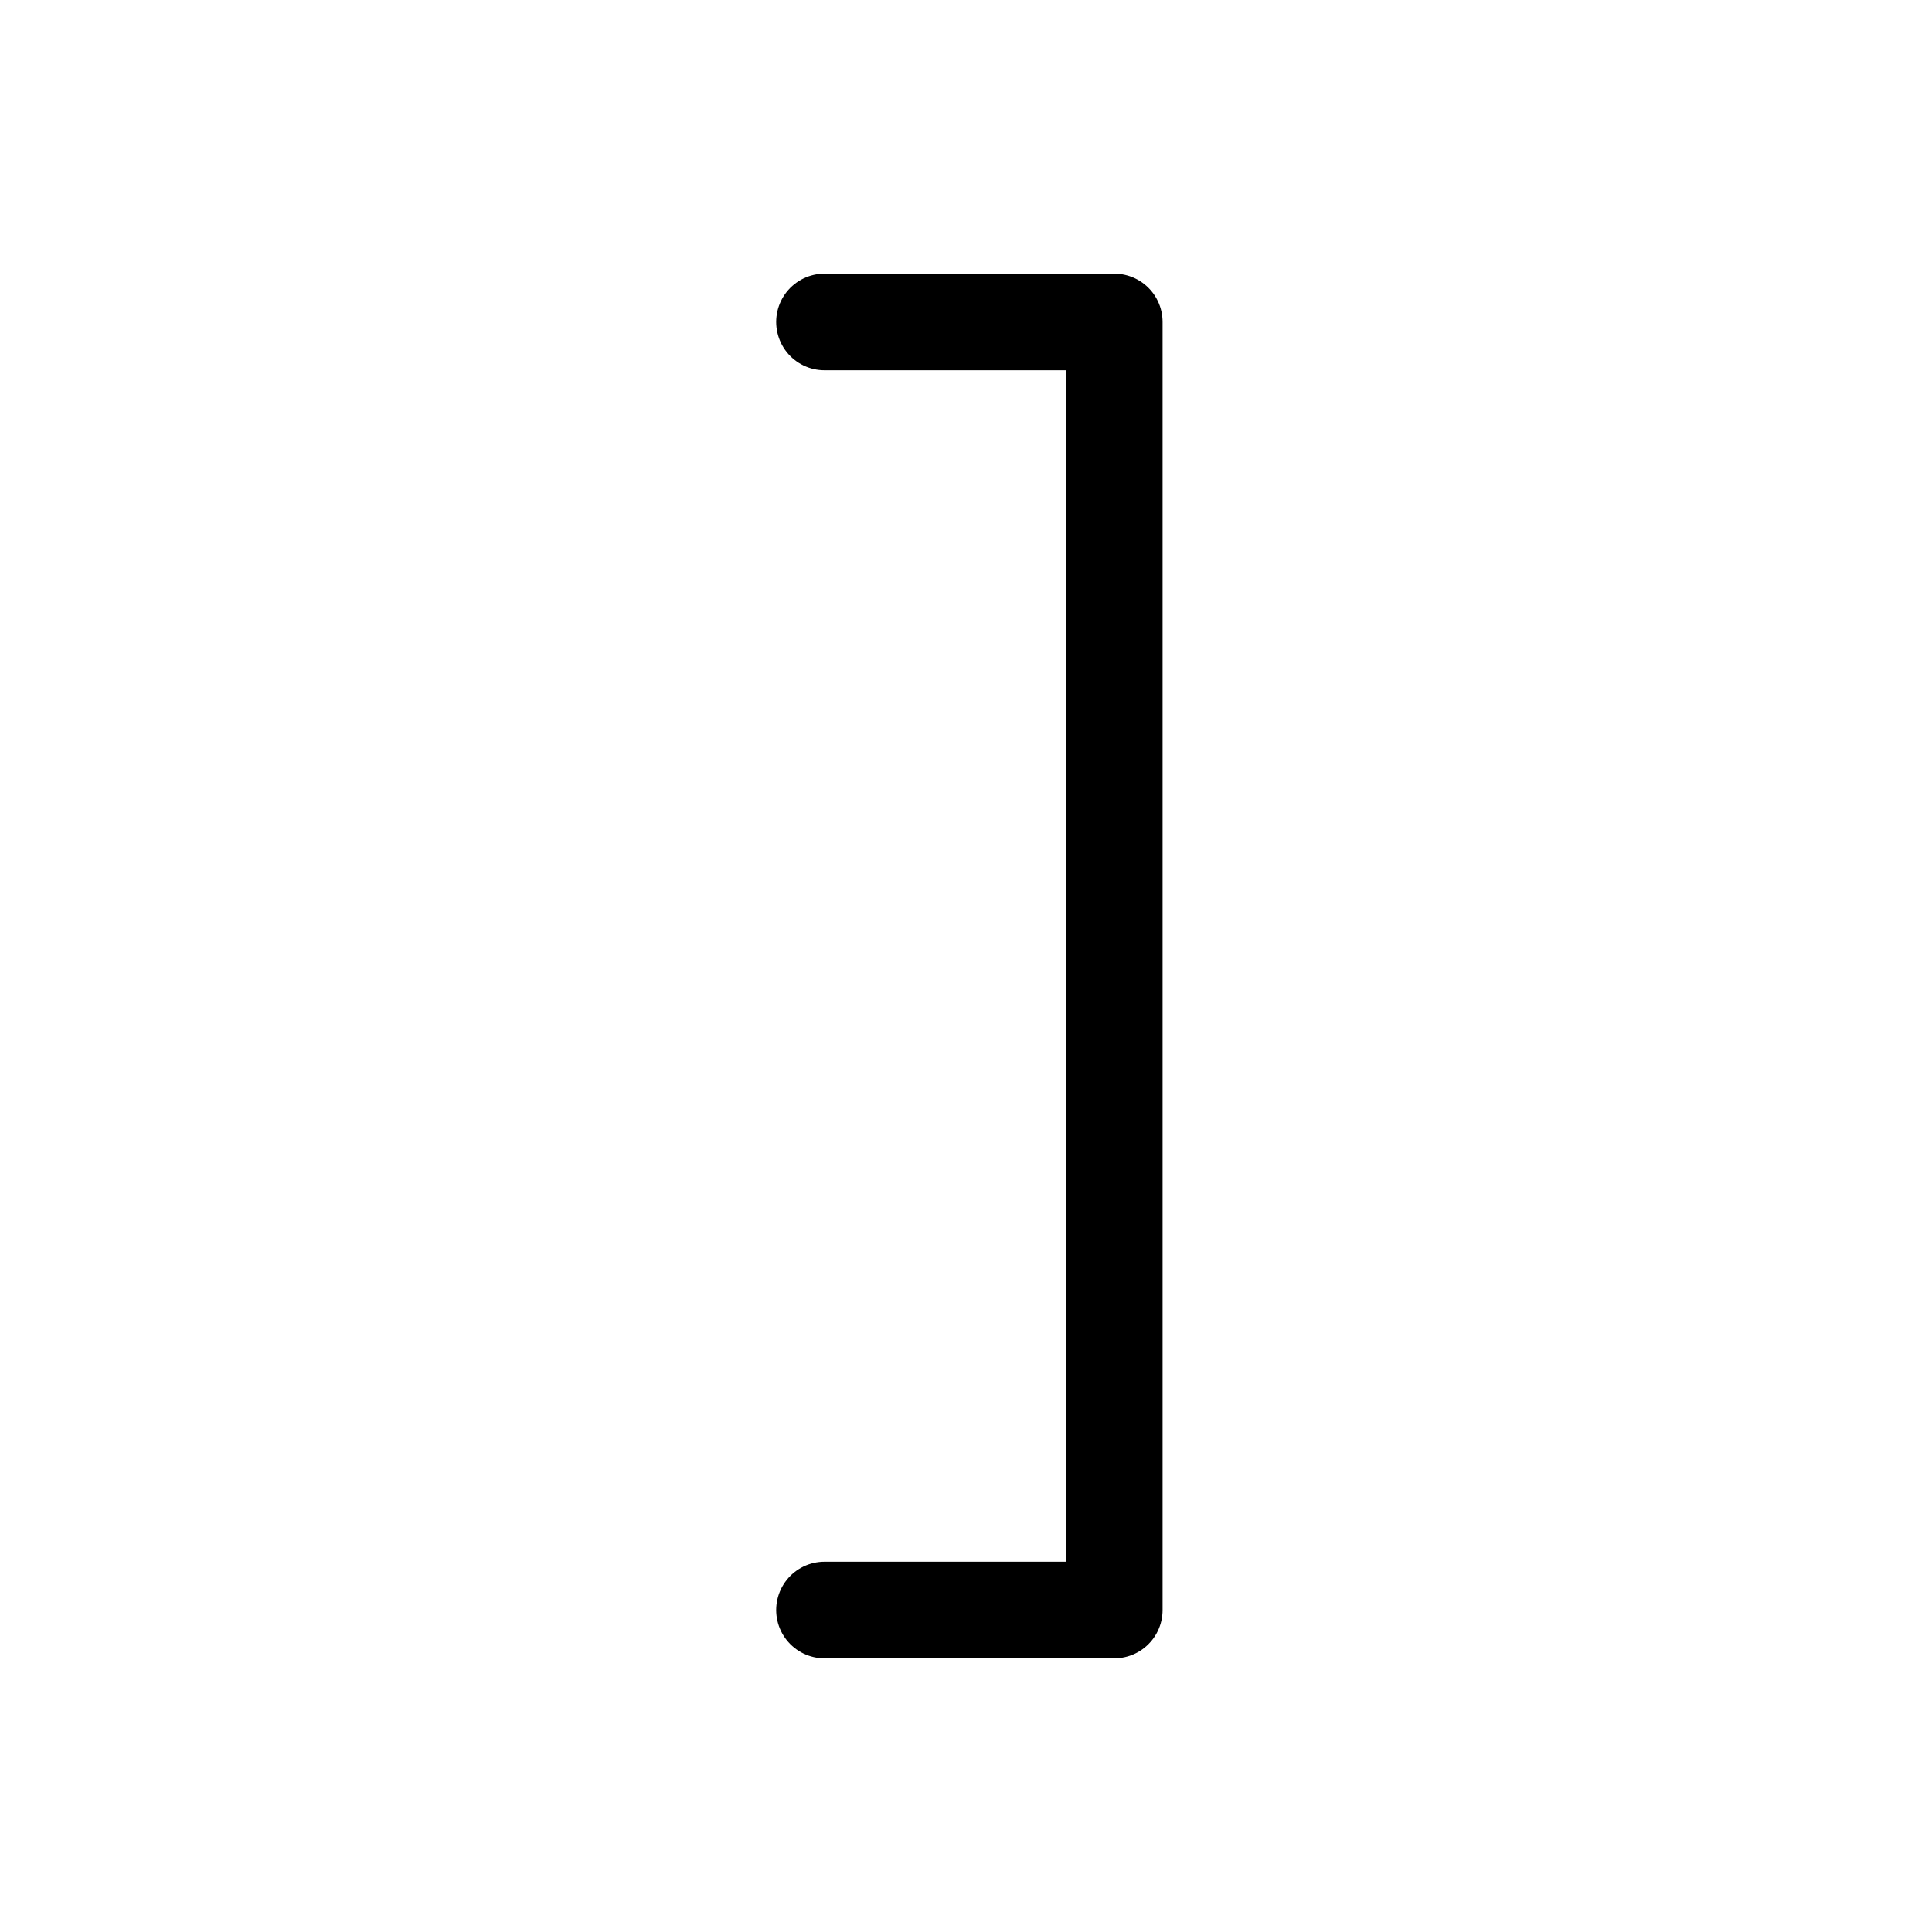
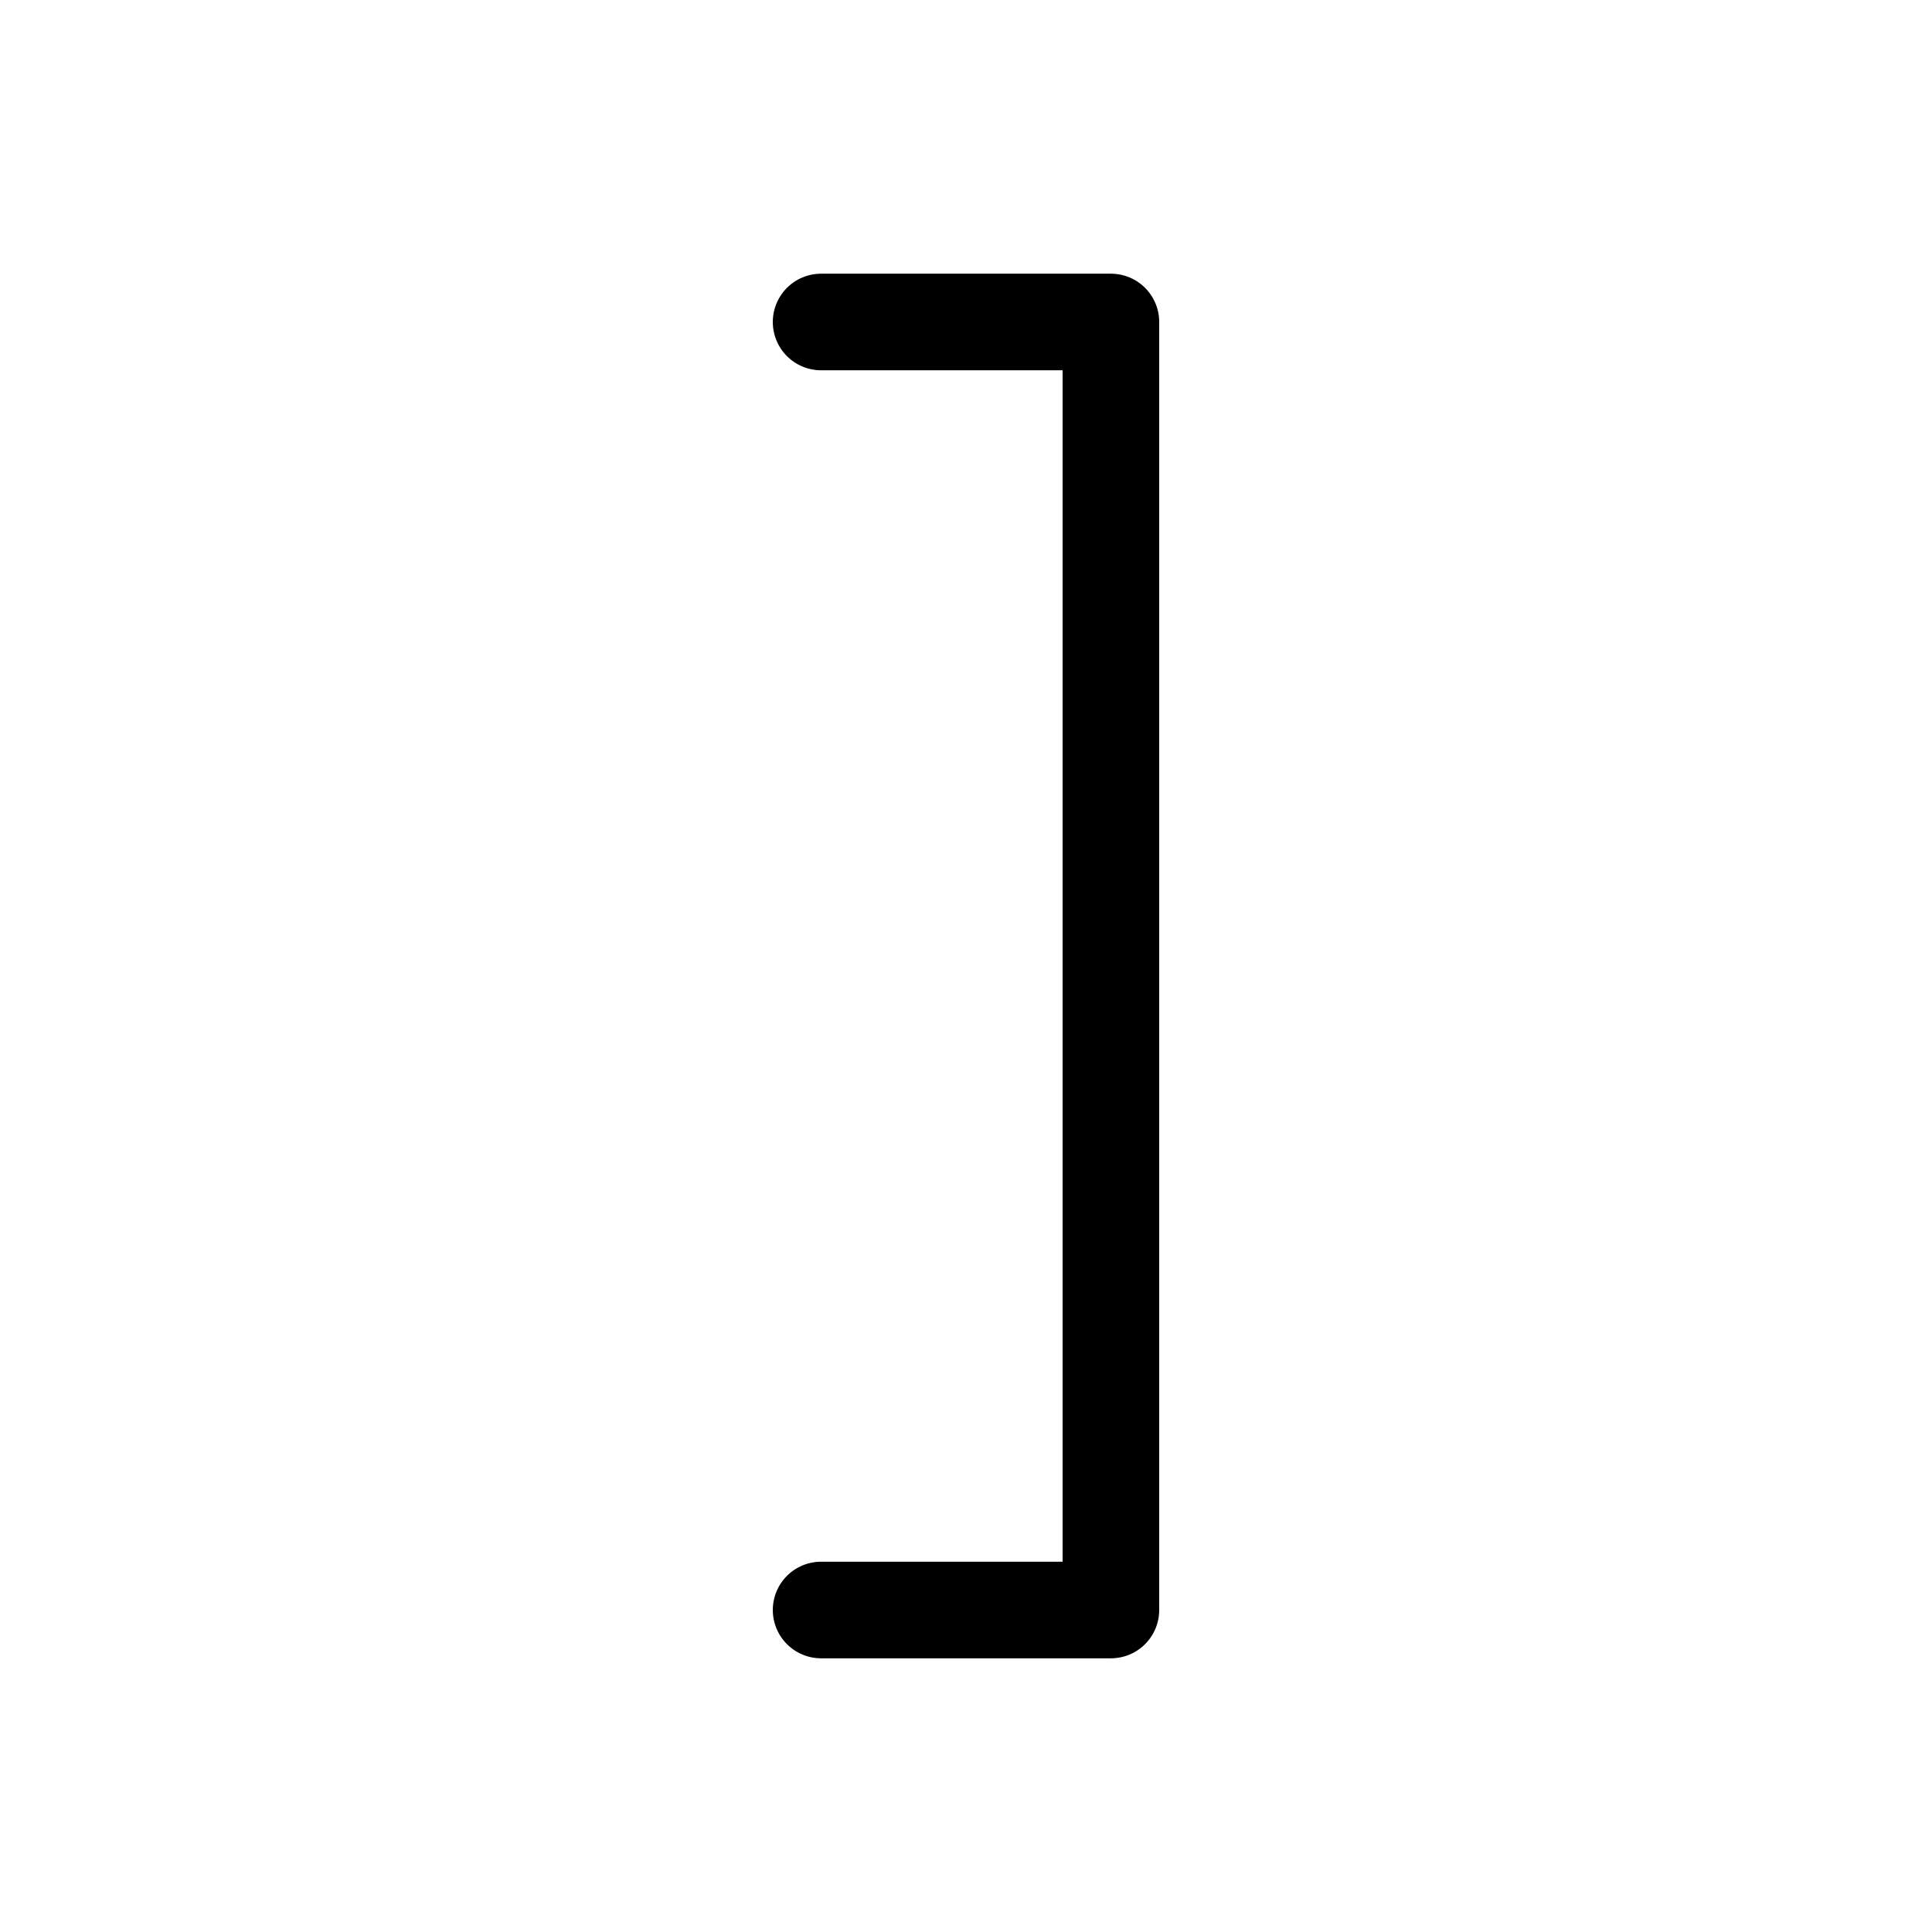
- <svg xmlns="http://www.w3.org/2000/svg" width="1000px" height="1000px" version="1.1">
-   <g id="surface1">
-     <path style="fill:none;stroke-width:1;stroke-linecap:round;stroke-linejoin:round;stroke:rgb(0%,0%,0%);stroke-opacity:1;stroke-miterlimit:4" d="M 188.535 343.333 L 191.535 343.333 L 191.535 356.667 L 188.535 356.667 " transform="matrix(50,0,0,50,-9000,-17000)" />
+ <svg xmlns="http://www.w3.org/2000/svg" width="1000px" height="1000px" version="1.1" id="svg5">
+   <defs id="defs9" />
+   <g id="g858">
+     <path style="fill:none;stroke:#000000;stroke-width:50;stroke-linecap:round;stroke-linejoin:round;stroke-miterlimit:4;stroke-opacity:1" d="m 424.998,166.662 h 150.004 v 666.676 H 424.998" id="path2" />
  </g>
</svg>
